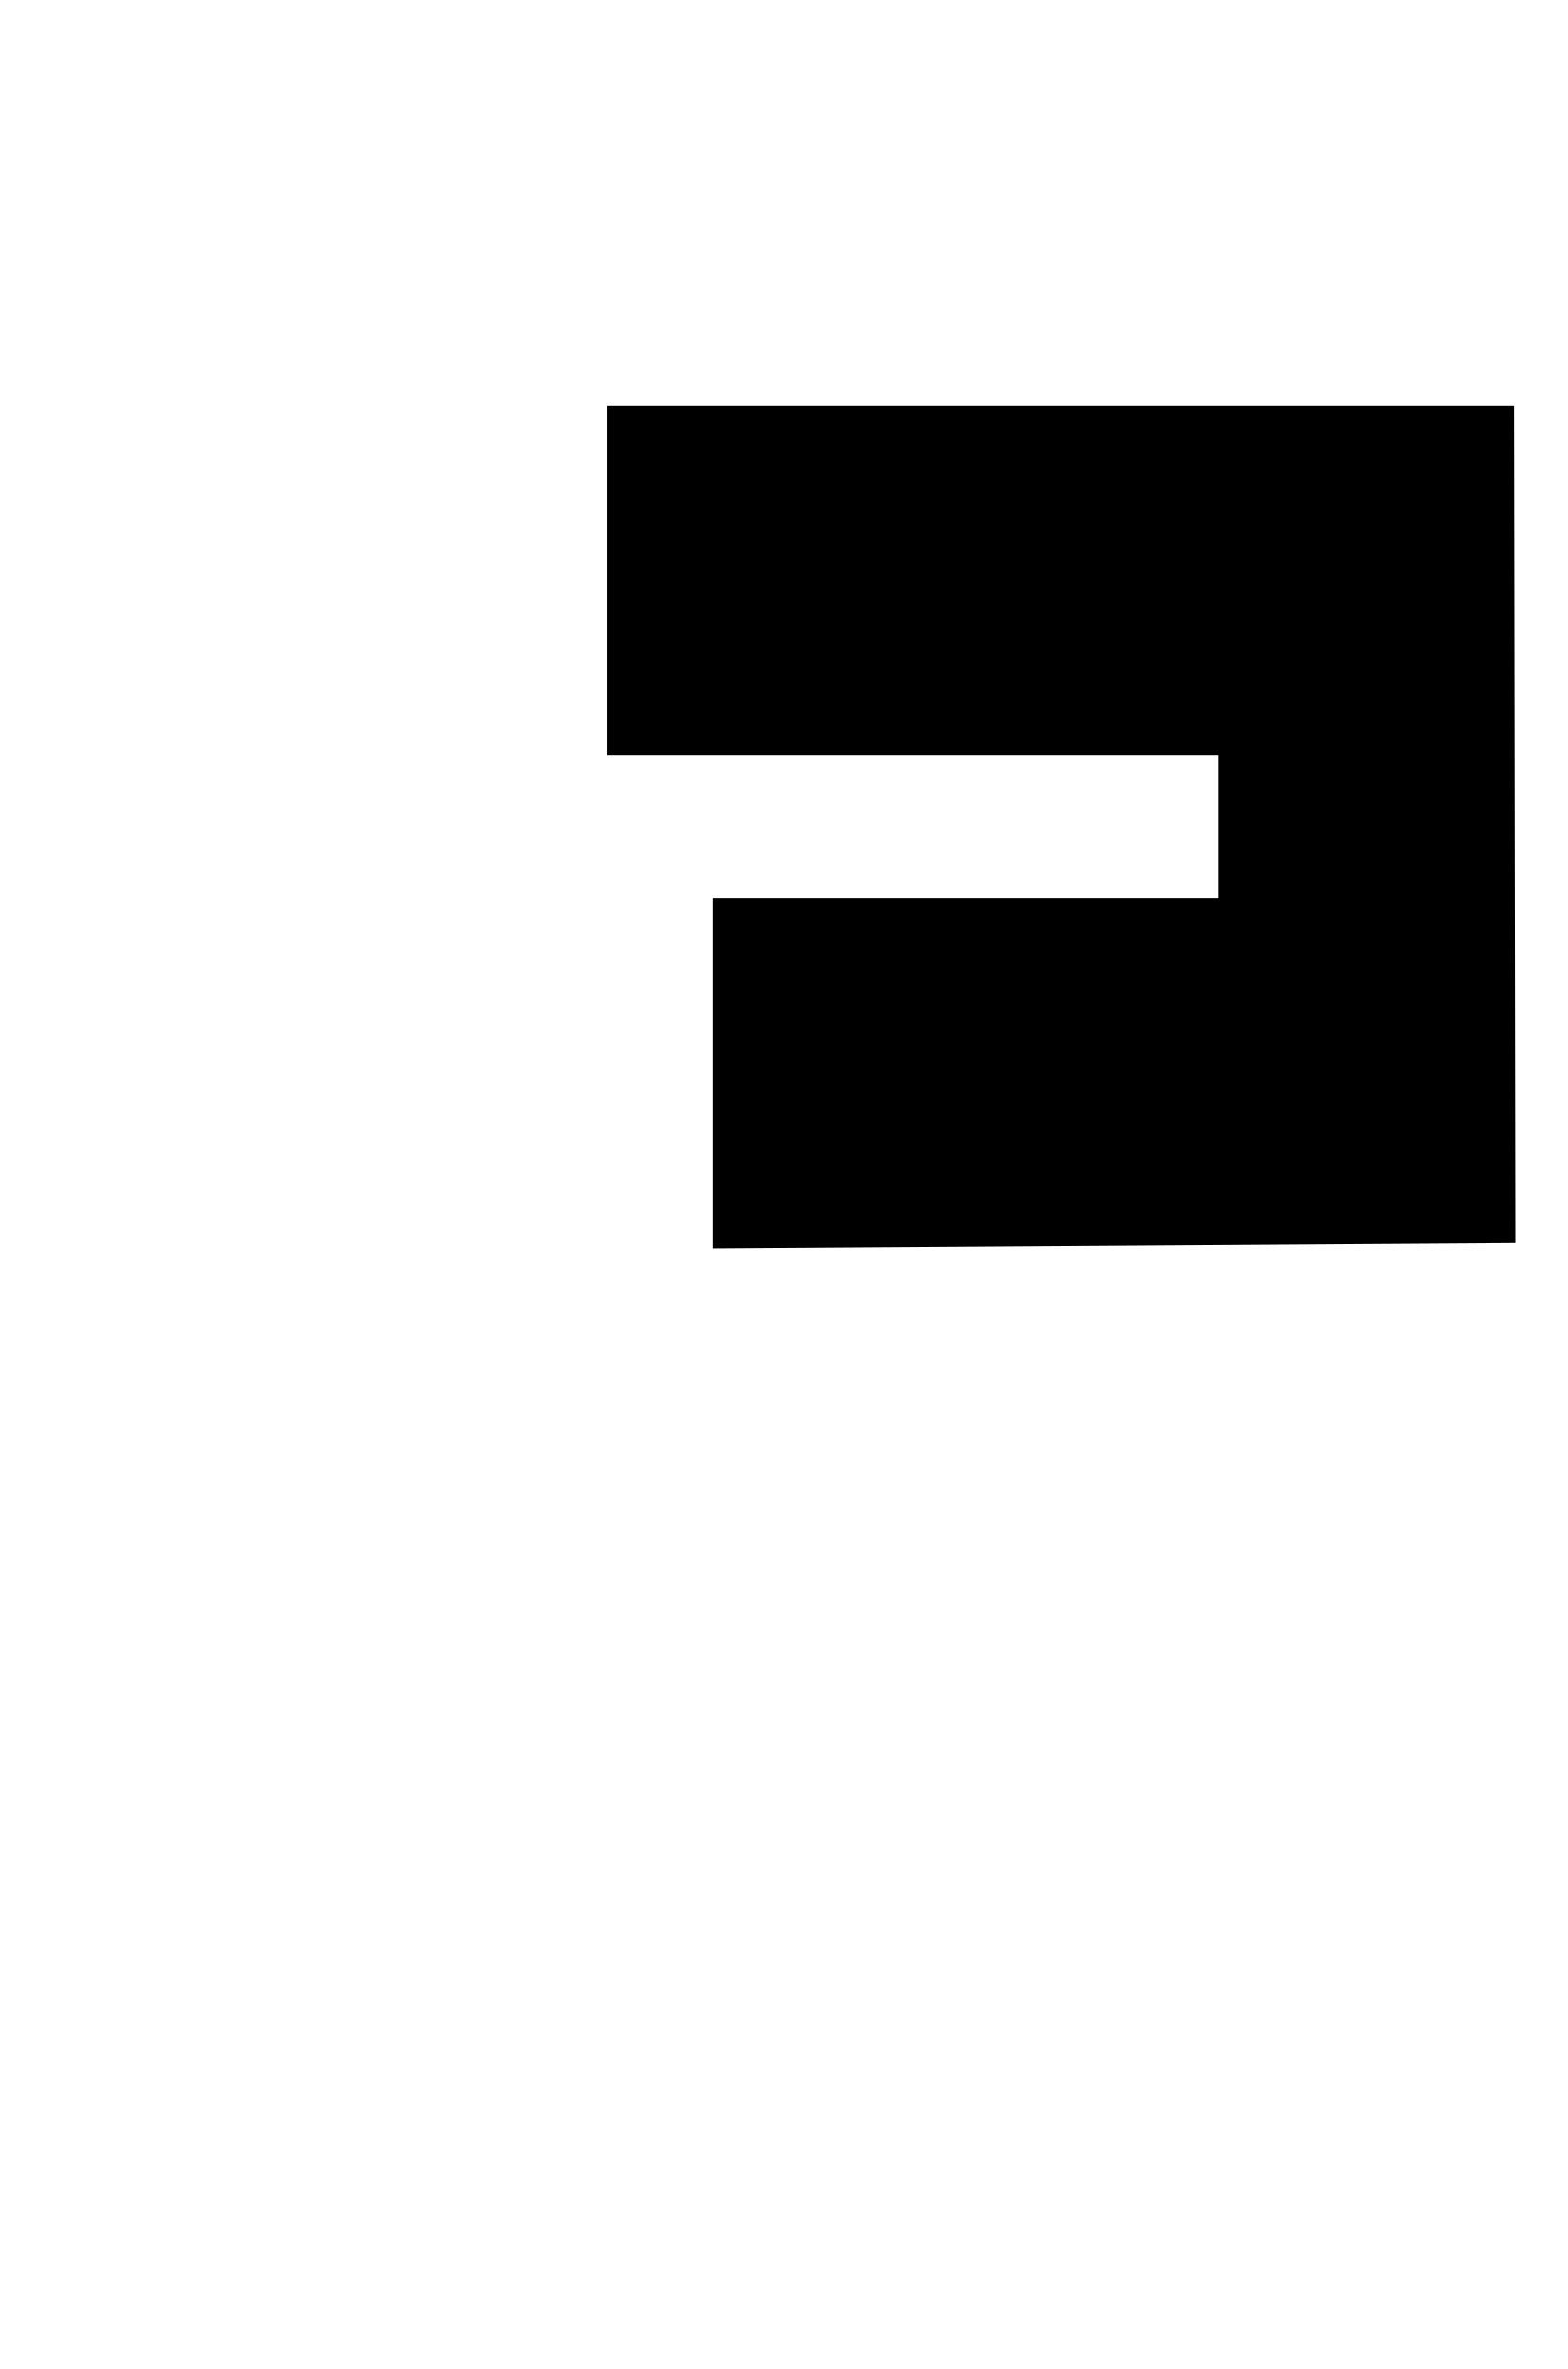
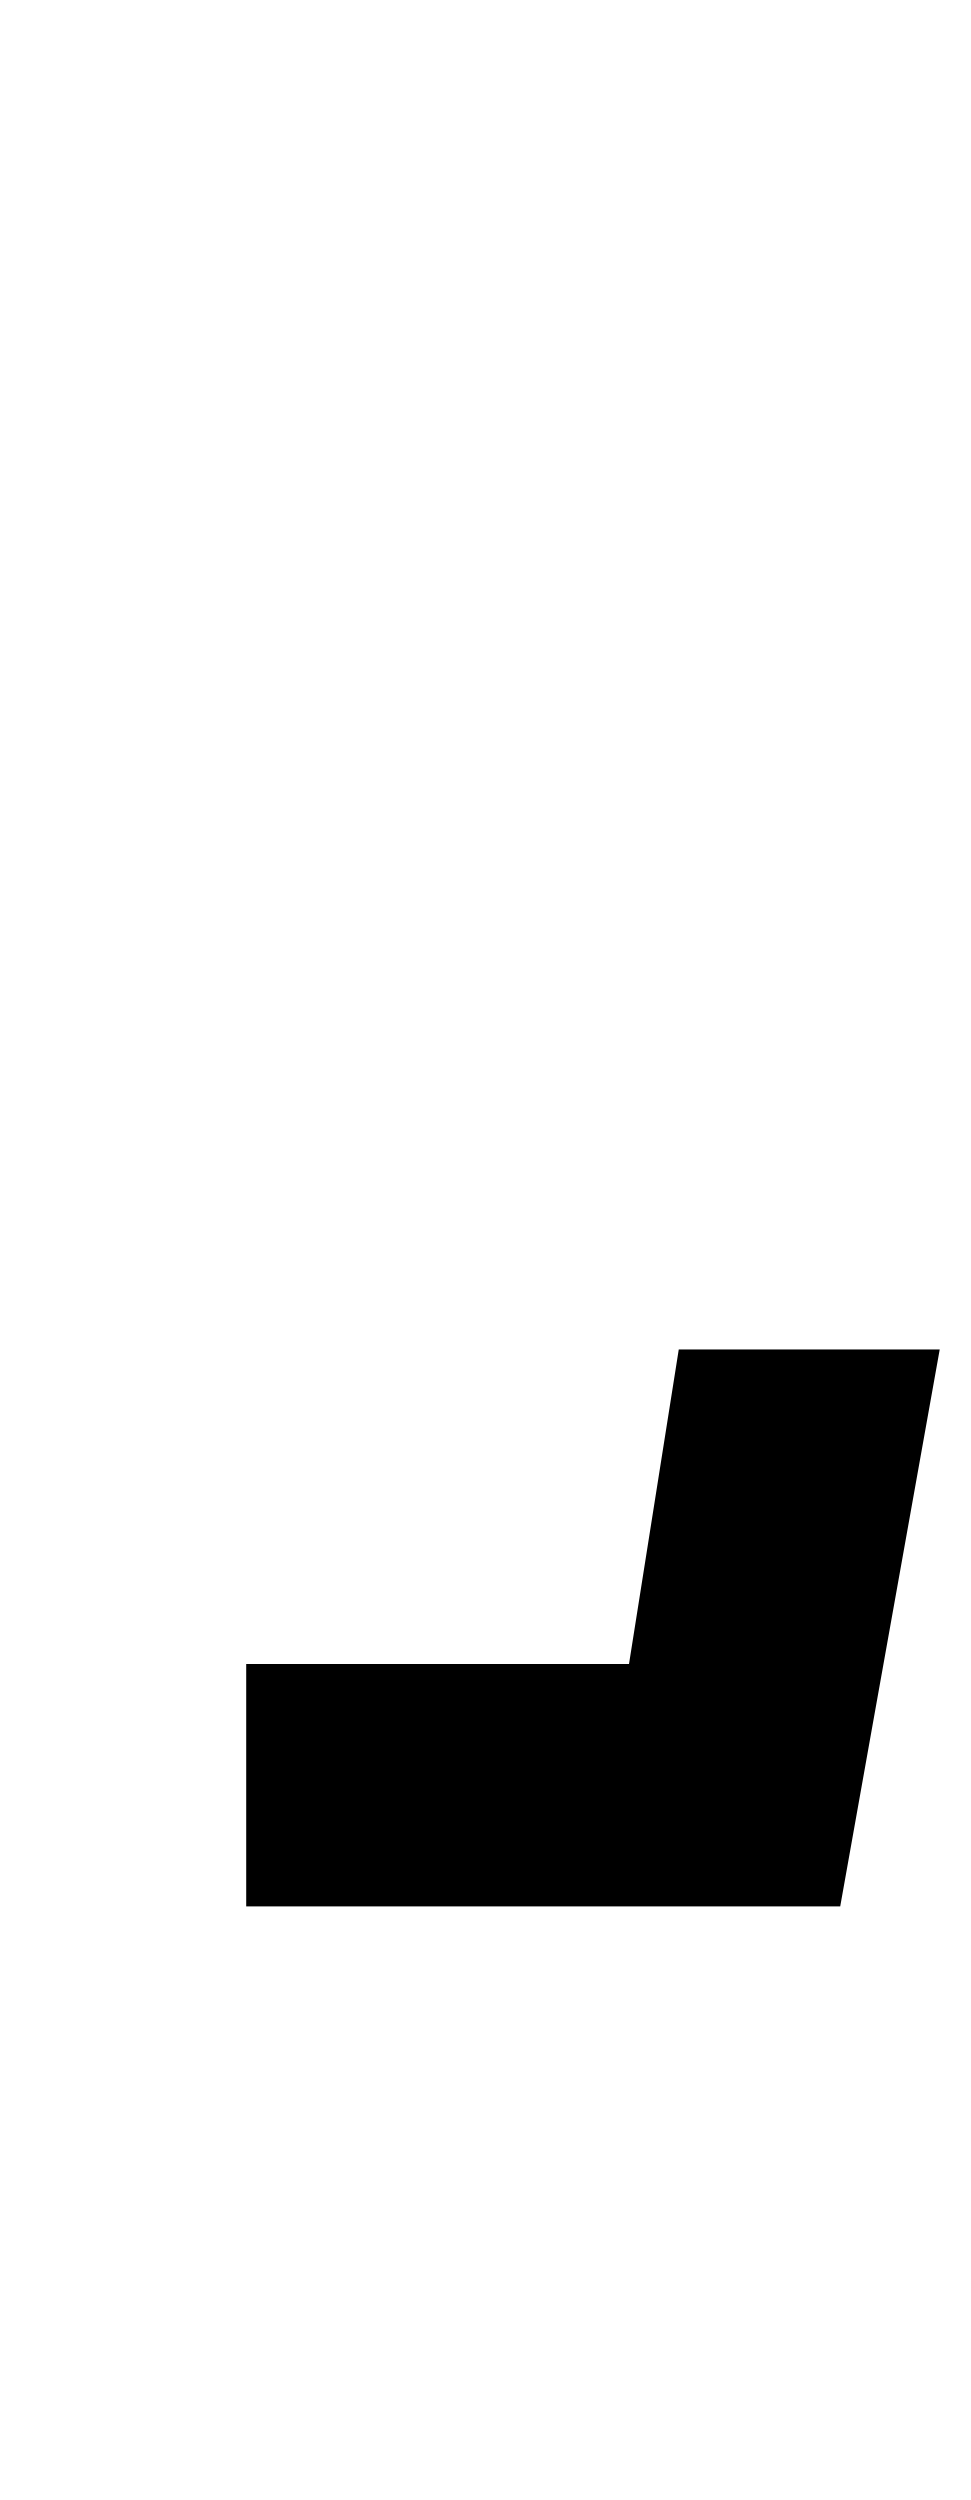
- <svg xmlns="http://www.w3.org/2000/svg" version="1.1" x="0px" y="0px" viewBox="0 0 350.8 530" style="enable-background:new 0 0 350.8 530;" xml:space="preserve">
+ <svg xmlns="http://www.w3.org/2000/svg" version="1.1" x="0px" y="0px" viewBox="0 0 230.1 593" style="enable-background:new 0 0 230.1 593;" xml:space="preserve">
  <style type="text/css">
	.st0{display:none;}
	.st1{display:inline;}
- 	.st2{display:none;fill:#010202;}
- 	.st3{fill:#010202;}
</style>
-   <g id="E_00000051360959627468142820000017544460044616440767_">
-     <g>
-       <path d="M-340,7488.1h-265.6v-349.8h261.6v64.7h-184.7v75h169.5v59.8h-169.5v85.7H-340V7488.1z" />
+   <g id="_x5F_V1">
+     <g id="E_00000051360959627468142820000017544460044616440767_">
+ 	</g>
+     <g id="C">
+ 	</g>
+     <g id="N_x5F_3">
+ 	</g>
+     <g id="A">
+ 	</g>
+     <g id="N_00000054254949360326627830000005329152182886584764_">
+ 	</g>
+     <g id="e">
+ 	</g>
+     <g id="T">
+ 	</g>
+     <g id="N_00000127748963548567887910000006918738376549339794_">
+ 	</g>
+     <g id="I">
+ 	</g>
+     <g id="A1">
+ 	</g>
+     <g id="M">
+ 	</g>
+     <g id="R">
+ 	</g>
+     <g id="O_00000083778567647030904660000008843847121500168630_">
+ 	</g>
+     <g id="F">
+ 	</g>
+     <g id="N">
+ 	</g>
+     <g id="E">
+ 	</g>
+     <g id="P">
+ 	</g>
+     <g id="O">
+ 	</g>
+   </g>
+   <g id="Ebene_20">
+     <text transform="matrix(1 0 0 1 -1761.644 1054.634)">
+       <tspan x="0" y="0" style="fill:#E30613; font-family:'SH-Maintenance-V2'; font-size:490px; letter-spacing:-19;">M</tspan>
+       <tspan x="604.7" y="0" style="fill:#E30613; font-family:'SH-Maintenance-V2'; font-size:490px;">A</tspan>
+       <tspan x="965.8" y="0" style="fill:#E30613; font-family:'SH-Maintenance-V2'; font-size:490px; letter-spacing:-19;">I</tspan>
+       <tspan x="1090.7" y="0" style="fill:#E30613; font-family:'SH-Maintenance-V2'; font-size:490px;">NTENANCE</tspan>
+     </text>
+     <rect x="-4800.1" y="709.6" style="fill:none;" width="1722.6" height="412.6" />
+     <text transform="matrix(1 0 0 1 -4800.056 1059.489)">
+       <tspan x="0" y="0" style="fill:#E30613; font-family:'SH-Maintenance-V2'; font-size:490px;">OPEN</tspan>
+       <tspan x="1660.1" y="0" style="fill:#E30613; font-family:'SH-Maintenance-V2'; font-size:485px; letter-spacing:-9;"> </tspan>
+     </text>
+     <text transform="matrix(1 0 0 1 -2964.06 1069.107)">
+       <tspan x="0" y="0" style="fill:#E30613; font-family:'SH-Maintenance-V2'; font-size:490px; letter-spacing:-19;">F</tspan>
+       <tspan x="252.8" y="0" style="fill:#E30613; font-family:'SH-Maintenance-V2'; font-size:490px;">O</tspan>
+       <tspan x="634.1" y="0" style="fill:#E30613; font-family:'SH-Maintenance-V2'; font-size:490px; letter-spacing:-167;"> </tspan>
+       <tspan x="602.7" y="0" style="fill:#E30613; font-family:'SH-Maintenance-V2'; font-size:490px;">R</tspan>
+     </text>
+   </g>
+   <g id="Hilfslinien">
+     <rect x="2490.5" y="682.7" style="fill:none;" width="7398.2" height="466.4" />
+     <text transform="matrix(1 0 0 1 2490.508 1031.88)">
+       <tspan x="0" y="0" style="fill:#E30613; font-family:'SH-Maintenance-V2'; font-size:489px; letter-spacing:-19;">WE</tspan>
+       <tspan x="739.4" y="0" style="fill:#E30613; font-family:'SH-Maintenance-V2'; font-size:489px; letter-spacing:-29;">G</tspan>
+       <tspan x="1081.2" y="0" style="fill:#E30613; font-family:'SH-Maintenance-V2'; font-size:489px; letter-spacing:-9;">E</tspan>
+       <tspan x="1468.4" y="0" style="fill:#E30613; font-family:'SH-Maintenance-V2'; font-size:489px;">N </tspan>
+       <tspan x="1939.8" y="0" style="fill:#E30613; font-family:'SH-Maintenance-V2'; font-size:489px; letter-spacing:9;">U</tspan>
+       <tspan x="2312" y="0" style="fill:#E30613; font-family:'SH-Maintenance-V2'; font-size:489px; letter-spacing:-9;">M</tspan>
+       <tspan x="2736.9" y="0" style="fill:#E30613; font-family:'SH-Maintenance-V2'; font-size:489px;">B</tspan>
+       <tspan x="3081.2" y="0" style="fill:#E30613; font-family:'SH-Maintenance-V2'; font-size:489px; letter-spacing:-19;">A</tspan>
+       <tspan x="3439.1" y="0" style="fill:#E30613; font-family:'SH-Maintenance-V2'; font-size:489px;">U </tspan>
+       <tspan x="3910" y="0" style="fill:#E30613; font-family:'SH-Maintenance-V2'; font-size:489px; letter-spacing:-29;">G</tspan>
+       <tspan x="4268.4" y="0" style="fill:#E30613; font-family:'SH-Maintenance-V2'; font-size:489px;">E</tspan>
+       <tspan x="4585.3" y="0" style="fill:#E30613; font-family:'SH-Maintenance-V2'; font-size:489px; letter-spacing:-39;">Ö</tspan>
+       <tspan x="4926.6" y="0" style="fill:#E30613; font-family:'SH-Maintenance-V2'; font-size:489px;">FFNET</tspan>
+     </text>
+   </g>
+   <g id="T_00000151528559115874515910000005984389023753216649_">
+     <path d="M8443.9,452.2V102.4h76.9v349.8H8443.9z" />
+     <path d="M8374.3,102.4h146.5c94.6,0,140.6,55.9,140.6,149.4h-64.7c0-54.9-23.5-72.5-75.9-72.5h-146.5V102.4z" />
+   </g>
+   <g id="E_00000150082740960534394650000001756674408269680310_">
+     <path d="M8255.1,452.1V156.4h-63.8v295.6H8255.1z" />
+     <path d="M8132.8,353.3h140.9c0,0,13.3-74.6,23.6-132.1h-61.9l-11.8,74.6h-90.8V353.3z" />
+     <path d="M8191.3,452.1h140.9c0,0,13.3-74.6,23.6-132.1h-61.9l-11.8,74.6h-90.8V452.1z" />
+     <path d="M8286.5,186.3h60.9c-7.9-43.7-15.2-84.5-15.2-84.5h-140.9v57.5h90.8L8286.5,186.3z" />
+   </g>
+   <g id="N_00000099632580371903072950000016892054108610634910_">
+     <path d="M8015.1,451.9l93.9-349.3h-69l-60.2,237.7h-1l-56.3-237.7h-77.3l-41.6,152.6h70.4l9.8-41.6h1l58.7,237.7L8015.1,451.9z" />
+     <rect x="7797.9" y="102.6" width="76.8" height="349.3" />
+   </g>
+   <g id="F_00000114769032895886322120000014247326199313495697_">
+     <path d="M7605.6,451.9h-76.8V102.7h245.5v64.5h-168.7V248h146.2v59.7h-146.2V451.9z" />
+   </g>
+   <g id="F_00000173141720675959051990000004486108456543280518_">
+     <path d="M7319.3,451.6h132.8V169.3h-54.9v217.1h-77.9V451.6z" />
+     <path d="M7351.3,451.7c0-18,2.9-33.6,10.7-46.8c6.8-12.2,16.6-23.4,28.3-31.2c11.7-7.8,25.4-13.7,40-17.6   c14.6-3.9,30.2-5.9,70.2-5.9v-81.4c-52.2,0-76.6,3.9-100,12.2c-23.4,8.8-44.4,20-61.9,36.1c-17.6,16.6-31.2,35.1-41.4,57.5   c-9.8,22.9-14.1,48.8-14.1,77H7351.3z" />
+     <polygon points="7500.6,100.7 7397.2,100.7 7397.2,383 7452.1,383 7452.1,165.8 7500.6,165.8  " />
+   </g>
+   <g id="Ö">
+     <path d="M6937.3,278.8c0-103.7,64.1-184.4,171.6-184.4c107.6,0,171.6,80.7,171.6,184.4c0,100.7-64.1,181.4-171.6,181.4   C7001.4,460.2,6937.3,379.5,6937.3,278.8z M7014.1,278.8c0,58.2,25.9,116.9,94.9,116.9c68.9,0,94.9-58.7,94.9-116.9   c0-61.1-25.9-119.8-94.9-119.8C7040,159,7014.1,217.6,7014.1,278.8z M7075.7,248.9v-57.2h66v57.2H7075.7z M7075.7,336v-57.2h66V336   H7075.7z" />
+   </g>
+   <g id="E_00000056408675155028286430000005814045595369560991_">
+     <path d="M6908.3,452.2h-265V103.1h261.1v64.5H6720v74.8h169.2v59.7H6720v85.6h188.3V452.2z" />
+   </g>
+   <g id="G_00000142136150640176763200000005464168929300255362_">
+     <path d="M6265.9,368h76.4V178.8l98-1.5l-1.5-75h-174L6265.9,368z M6265.9,452.2l267.6-0.5v-63.2l-190.1,1l-1-98l-75,1.5   L6265.9,452.2z M6433.5,451.8h101c10.8-7.4,23-15.2,33.8-22.5c11.8-8.3,21.1-17.2,30.9-26.5c8.3-8.3,15.2-18.6,21.6-32.3   c4.4-11.8,8.3-26,8.3-42.6c0-16.7-3.9-30.9-9.3-44.6c-6.4-12.7-14.7-23.5-25.5-32.3c-10.8-8.8-23-16.2-36.8-21.1   c-13.2-4.9-28.9-6.9-43.1-6.9c-20.6,0-37.7,3.4-53.9,10.8c-15.2,6.4-28.9,16.2-37.7,27.9c-10.8,12.7-18.1,27-23,43.1   c-5.9,17.2-8.3,35.3-6.9,53.9h64.2c0-9.8,1.5-17.6,3.4-27.4c1.5-9.3,3.4-16.7,8.8-25c2.9-7.4,9.3-13.2,16.2-17.6   c6.4-5.4,14.7-7.4,25.5-7.4c14.2,0,26,4.9,35.8,14.7c9.3,7.8,14.2,21.1,14.2,36.8c0,10.3-2.5,20.1-6.9,27   c-5.4,8.3-10.8,15.7-17.2,21.6c-6.9,7.4-15.2,12.3-22.5,18.1c-8.3,4.9-16.7,10.8-24,15.7C6476.6,423.8,6446.3,443.4,6433.5,451.8z" />
+   </g>
+   <g id="U_00000122691519521168774280000013841469757125651126_">
+     <path d="M6111.2,463.6c-102.4-1.5-114.8-74.7-114.8-119.8v-242h77.7v238.5c0,24.3,0,55.9,37.1,57.9V463.6z" />
+     <path d="M5833,101.9h77.7v238.5c0,25.2,0,57.9,41.1,57.9c36.6,0,45-24.7,45-58.9v-15.8h70.3v30.7c0,77.2-57.4,109.4-116.3,109.4   c-105.4,0-117.8-74.2-117.8-119.8V101.9z" />
+   </g>
+   <g id="A_00000004505667569094896160000014532079075801900974_">
+     <path d="M5677.6,203.9l-3,70.3l30,6.9v1l-247.3,61v75.2l121.9,33.4l15.2-61l-22.1-9.3v-1l244.4-61v-78.2L5677.6,203.9z" />
+     <polygon points="5502,430.6 5579.7,451.7 5585.6,451.7 5644.2,212.8 5645.1,212.8 5704.6,451.7 5781.4,451.7 5816.8,319.5    5748.4,317.5 5742.5,342.6 5741.5,342.6 5681.5,101.1 5609.2,101.1 5548.3,339.6 5547.3,339.6  " />
+   </g>
+   <g id="B">
+     <path d="M5138.7,452.2V103.1H5303c66.5,0,111.5,21.5,111.5,86.6c0,34.7-16.6,57.7-47.4,72.9c43,12.2,64.1,45,64.1,88.5   c0,70.9-60.1,101.2-123.2,101.2H5138.7z M5287.3,162.8h-71.9v81.7h77.8c27.4,0,46.9-12.2,46.9-41.6   C5340.2,170.1,5314.7,162.8,5287.3,162.8z M5215.5,392.6h82.2c29.8,0,56.7-9.8,56.7-46c0-35.7-22-49.9-55.3-49.9h-83.6V392.6z" />
+   </g>
+   <g id="M_00000134250281029563310950000003257287664879667615_">
+     <path d="M4881.4,335.1h75.5c-12.8-20.6-144.7-232.9-144.7-232.9h-77v350.1h72.1V217.4h1C4808.4,217.4,4845.2,276.2,4881.4,335.1z" />
+     <path d="M4957.5,335.1c36.3-58.8,73.1-117.7,73.1-117.7h1v234.9h72.1V102.1h-77c0,0-131.9,212.3-144.7,232.9H4957.5z" />
+   </g>
+   <g id="U">
+     <path d="M4685.5,452.2h-247.3v-64.6h170.4v-285h76.9V452.2z M4391.2,452.2V102.6h76.9v285h170.4v64.6H4391.2z" />
+   </g>
+   <g id="N_00000154425763484525918430000008508601231558086807_">
+     <path d="M4140.7,452.2l93.9-349.3h-69l-60.2,237.7h-1L4048.2,103h-77.3l-41.6,152.6h70.4l9.8-41.6h1l58.7,237.7L4140.7,452.2z" />
+     <rect x="3923.5" y="103" width="76.8" height="349.3" />
+   </g>
+   <g id="E_00000165205204584183719570000002201050886193303485_">
+     <path d="M3609.6,281.2h-64.3c0-107.2,80.4-171.1,180.8-171.1v76.5C3668.1,186.6,3609.6,212.5,3609.6,281.2z" />
+     <path d="M3717.6,381.1c0-68.7-58.5-94.5-116.5-94.5V210c100.4,0,180.8,63.8,180.8,171.1H3717.6z" />
+     <polygon points="3894.5,373.8 3894.5,452.2 3723.4,452.2 3718.6,373.8  " />
+     <path d="M3609.6,281.2c0,68.7,58.5,94.5,116.5,94.5v76.5c-100.4,0-180.8-63.8-180.8-171.1H3609.6z" />
+     <path d="M3575.3,86.7V4.4c26.8,0,53.1,4.9,76.5,12.7c23.4,8.8,43.4,20,60.9,36.1s31.2,34.6,40.9,57.5   c10.2,22.9,15.1,49.2,15.1,76.5h-69.2c0-18-3.4-32.7-10.2-45.8c-7.3-13.2-16.6-23.4-28.3-32.2c-11.7-7.8-25.8-13.6-40-18   C3605.5,87.7,3590.9,86.7,3575.3,86.7z" />
+   </g>
+   <g id="G">
+     <path d="M3529.6,452.8h-48.9l-7.8-39.6c-27.4,35.2-62.1,47.9-95.8,47.9c-107.6,0-171.6-80.7-171.6-181.4   c0-103.7,64.1-184.4,171.6-184.4c71.4,0,139.4,43.5,147.2,123.2h-73.4c-9.3-39.1-37.2-58.7-73.8-58.7c-68.9,0-94.9,58.7-94.9,119.8   c0,58.2,25.9,116.9,94.9,116.9c50.4,0,78.7-26.4,83.1-75.3h-77.3v-57.2h146.7V452.8z" />
+   </g>
+   <g id="E_00000005963599347184841430000018193220976272044449_">
+     <path d="M3189.9,452.2h-265V103.1H3186v64.5h-184.4v74.8h169.2v59.7h-169.2v85.6h188.3V452.2z" />
+   </g>
+   <g id="W">
+     <path d="M2658.5,219.2c-36.3,58.9-73.1,117.7-73.1,117.7h-1V102h-72.1v350.3h77c0,0,132-212.4,144.7-233H2658.5z M2734.5,219.2   H2659c12.8,20.6,144.7,233,144.7,233h77V102h-72.1v235h-1C2807.6,337,2770.8,278.1,2734.5,219.2z" />
+   </g>
+   <g id="E_00000113322483045279252990000013609696148037364875_">
+     <path d="M1729.5,279.7h-64.9c0-108.1,81.1-172.5,182.4-172.5v77.2C1788.4,184.4,1729.5,210.4,1729.5,279.7z" />
+     <path d="M1841,380.5c0-69.3-59-95.4-117.5-95.4V208c101.3,0,182.4,64.4,182.4,172.5H1841z" />
+     <polygon points="2019.5,373.1 2019.5,452.2 1846.9,452.2 1842,373.1  " />
+     <path d="M1729.5,279.7c0,69.3,59,95.4,117.5,95.4v77.2c-101.3,0-182.4-64.4-182.4-172.5H1729.5z" />
+     <path d="M1697.5,83.6V0.5c27,0,53.6,4.9,77.2,12.8c23.6,8.8,43.7,20.2,61.4,36.4s31.5,34.9,41.3,58c10.3,23.1,15.2,49.6,15.2,77.2   h-69.8c0-18.2-3.4-32.9-10.3-46.2c-7.4-13.3-16.7-23.6-28.5-32.4c-11.8-7.9-26.1-13.8-40.3-18.2C1728,84.6,1713.2,83.6,1697.5,83.6   z" />
+   </g>
+   <g id="C_00000112622374827432275670000003417328206733987971_">
+     <path d="M1635.3,219.4h-74.5c-5.4-34.8-38.7-61.3-76.4-61.3c-69.1,0-95.1,58.8-95.1,120.1c0,58.3,26,117.1,95.1,117.1   c47,0,73.5-31.9,79.4-78.4h74.5c-7.8,87.7-67.6,143.1-153.9,143.1c-107.8,0-172-80.9-172-181.8c0-103.9,64.2-184.7,172-184.7   C1560.8,93.4,1626,138.5,1635.3,219.4z" />
+   </g>
+   <g id="N_00000117657359395406629260000008490405748572120458_">
+     <path d="M1000.1,452.2h76.9V102.6h-76.9V452.2z" />
+     <polygon points="1218,452.2 1311.5,102.6 1242.9,102.6 1182.7,340.6 1181.7,340.6 1125.4,102.6 1048.1,102.6 1006.4,255.4    1076.9,255.4 1086.7,213.8 1087.7,213.8 1147,452.2  " />
+   </g>
+   <g id="A_00000070819818803741320060000005539798163125646774_">
+     <path d="M817.8,203.9l-3,70.3l30,6.9v1l-247.3,61v75.2l121.9,33.4l15.2-61l-22.1-9.3v-1l244.4-61v-78.2L817.8,203.9z" />
+     <polygon points="642.3,430.6 720,451.7 725.9,451.7 784.4,212.8 785.4,212.8 844.9,451.7 921.6,451.7 957,319.5 888.6,317.5    882.7,342.6 881.8,342.6 821.8,101.1 749.5,101.1 688.5,339.6 687.5,339.6  " />
+   </g>
+   <g id="N_00000129165096651451788460000006894638935768142516_">
+     <path d="M341.6,452.2h-72V102.4H346l146,234.7h1V102.4h72v349.9h-76.9L342.6,218h-1V452.2z" />
+   </g>
+   <g id="E_00000096737436898591806260000014476501128100374183_">
+     <path class="st0" d="M122.3,452.2V156.6H58.4v295.6H122.3z" />
+     <path class="st0" d="M0,353.5h140.9c0,0,13.3-74.6,23.6-132.1h-61.9l-11.8,74.6H0V353.5z" />
+     <path d="M58.4,452.2h140.9c0,0,13.3-74.6,23.6-132.1h-61.9l-11.8,74.6H58.4V452.2z" />
+     <path class="st0" d="M153.7,186.5h60.9c-7.9-43.7-15.2-84.5-15.2-84.5H58.4v57.5h90.8L153.7,186.5z" />
+   </g>
+   <g id="T_00000040572434587172107020000003403572265167091088_" class="st0">
+     <path class="st1" d="M-274.9,452.1h65.4V179.8H-0.6V102h-274.3V452.1z" />
+     <polygon class="st1" points="-180.2,452.2 -88.7,102 -154.5,102 -215.4,340.7 -215.9,340.7 -247.1,452.1  " />
+   </g>
+   <g id="N_00000162323512888102647520000008162614129556769983_" class="st0">
+     <rect x="-402" y="102.4" class="st1" width="76.8" height="349.2" />
+     <path class="st1" d="M-667.1,451.6h77.8l92.9-263.1h1l90.5,263.1h79.7l-130.6-349.2h-78.7L-667.1,451.6z" />
+   </g>
+   <g id="I_00000075868811598525912980000008971315367424001668_" class="st0">
+     <text transform="matrix(1 0 0 1 -810.4118 451.5694)" class="st1" style="font-family:'SH-Maintenance-V2'; font-size:490px; letter-spacing:-19;">I</text>
+   </g>
+   <g id="A_00000047767008426511249760000015642639169606536113_" class="st0">
+     <polygon class="st1" points="-904.7,451.6 -810.9,451.6 -810.9,398.1 -840.9,398.1 -840.9,161.6 -904.7,161.6  " />
+     <polygon class="st1" points="-1019,348.1 -854.1,348.1 -854.1,167 -840.9,167 -840.9,103.2 -1019,103.2 -1019,167 -907.6,167    -907.6,284.3 -1019,284.3  " />
+     <path class="st1" d="M-1109.8,451.6h75.6c0.5-23.1,3.4-48.1,8.3-75.1c5.4-27,12.8-53.5,22.1-80c9.3-26,21.1-50.5,35.3-74.1   c14.2-23.1,30.4-42.7,48.6-58.4v-60.8h-238V169h165.4c-33.4,40.2-60.4,84.4-80.5,132.5C-1093.6,349.6-1105.8,399.6-1109.8,451.6z" />
+   </g>
+   <g id="M_00000030454837118209363920000004010763359709145015_" class="st0">
+     <path class="st1" d="M-1468.8,158.9h-153.8l0.5,216.7h-133.3v76.6h197.7l-0.5-217.2h89.3V158.9z" />
+     <polygon class="st1" points="-1217.9,103.7 -1294,103.7 -1294,452.2 -1157.8,452.2 -1157.8,388.3 -1217.9,388.3  " />
+     <polygon class="st1" points="-1446.8,103.7 -1523.9,103.7 -1565.4,256.5 -1495.1,256 -1484.9,215 -1483.9,215 -1425.3,452.2    -1354.1,452.2 -1293,213.1 -1292.1,213.1 -1252.5,103.7 -1328.2,103.7 -1389.2,341 -1390.2,341  " />
+   </g>
+   <g id="R_00000005247159732225481780000017538744411482086332_" class="st0">
+     <path class="st1" d="M-2253.4,179.2v-77c45.1,0,119.2,12.3,119.2,116.7c0,58.4-31.9,115.2-108.4,115.2h-30.4v-69.6h15.7   c33.8,0,58.4-8.3,58.4-44.6C-2199,179.2-2231.4,179.2-2253.4,179.2z" />
+     <polygon class="st1" points="-2327,452.3 -2327,102.2 -2250,102.2 -2250,452.2  " />
+     <path class="st1" d="M-2138.7,592.6h-70.6c18.1-74,53.9-143.7,103-203h-162.8v-64.7h234.4v59.8   C-2088.7,431.7-2123.5,515.1-2138.7,592.6z" />
+   </g>
+   <g id="O_00000139989076900347810750000014339682335261473418_" class="st0">
+     <g class="st1">
+       <path d="M-2692.3,278.6c0-103.9,64.2-184.7,172-184.7c107.8,0,172,80.9,172,184.7c0,100.9-64.2,181.8-172,181.8    C-2628.1,460.4-2692.3,379.5-2692.3,278.6z M-2615.3,278.6c0,58.3,26,117.1,95.1,117.1c69.1,0,95.1-58.8,95.1-117.1    c0-61.3-26-120.1-95.1-120.1C-2589.4,158.6-2615.3,217.4-2615.3,278.6z" />
    </g>
  </g>
-   <g id="C">
-     <g>
-       <path d="M1693.4,738.1h-72.7c-5.3-33.9-37.8-59.8-74.6-59.8c-67.4,0-92.8,57.4-92.8,117.1c0,56.9,25.3,114.3,92.8,114.3    c45.9,0,71.7-31.1,77.5-76.5h72.7c-7.6,85.6-66,139.6-150.1,139.6c-105.2,0-167.8-78.9-167.8-177.4    c0-101.4,62.6-180.3,167.8-180.3C1620.7,615.2,1684.3,659.2,1693.4,738.1z" />
-     </g>
-   </g>
-   <g id="N_x5F_3">
-     <polygon points="1083.6,1379.8 1041.8,1533.6 1112.5,1533.6 1122.4,1491.8 1123.4,1491.8 1182.3,1730.6 1254.1,1731.1    1347.9,1381.8 1279.1,1380.8 1218.7,1619.1 1217.7,1619.1 1161.2,1380.3  " />
-     <polygon points="1116.2,1380 1039.5,1379.5 1038.5,1530.9 1038,1595.8 1037,1729.9 1113.7,1730.4  " />
-   </g>
-   <g id="A">
-     <path d="M938.5,1375.1c0-9.8-1-20.6-2.9-32.4c-2-12.3-6.4-23.1-13.7-33.4c-6.9-10.3-17.2-19.1-30.4-26c-13.3-6.9-31.4-10.3-54-10.3   c-12.8,0-25,1.5-36.8,5.4c-11.8,3.4-22.6,8.8-31.9,16.2c-9.3,7.9-16.7,17.2-22.6,29c-5.4,11.8-8.3,26-8.3,42.7v126.2h60.4V1379   c0-7.4,0.5-14.2,1.5-20.6c1.5-5.9,3.4-11.3,5.9-15.7c2.9-4.4,6.9-7.9,11.8-10.3c4.9-2.5,11.3-3.9,19.1-3.9c8.8,0,15.7,1.5,20.6,4.9   c4.9,2.9,8.3,6.9,10.3,11.8c2,4.9,3.4,10.3,3.9,16.2c0.5,5.9,0.5,11.3,0.5,16.7v114.4h66.8V1375.1z" />
-     <polygon points="938.5,1492.4 994.4,1492.4 994.9,1209.2 994.9,1142.4 743.6,1142.4 743.6,1209.2 938.5,1209.2  " />
-     <polygon points="754,1492.4 809.9,1492.4 810.4,1209.2 810.4,1142.5 706.5,1142.5 706.5,1209.2 754,1209.2  " />
-   </g>
-   <g id="N_00000054254949360326627830000005329152182886584764_">
-     <g>
-       <path d="M589.7,441.3V156.1H419.2V91.4h247.5v349.9H589.7z" />
-     </g>
-     <path d="M363.1,385c10.1,0,18-1.8,23.5-5.4c5.6-3.6,9.6-8.2,12-14c2.5-5.7,3.9-11.9,4.4-18.6c0.5-6.7,0.7-13.1,0.7-19.4V91.4h76.9   v239.7c0,11.4-1.1,24-3.4,37.7c-2.3,13.7-7.5,26.5-15.7,38.5c-8.2,11.9-19.9,21.9-35.3,29.9c-15.4,8-36.1,12-62.2,12L363.1,385z" />
-   </g>
-   <g id="e">
-     <g class="st0">
-       <path class="st1" d="M134.1,436.9c-14-2.3-27-7.7-39.2-16c-12.2-8.3-22.3-20.3-30.4-35.9c-8.2-15.6-12.2-36.8-12.2-63.4    c0-15,2.1-29.4,6.2-43.4c4.2-14,10.6-26.5,19.5-37.4c8.8-11,20.1-19.8,33.9-26.5c13.8-6.7,30.5-12.3,50.2-12.3H193v76.8h-16    c-8.7,0-16.6,0.7-24,2c-7.3,1.3-13.6,3.7-18.7,7c-5.2,3.3-9.2,7.9-12.2,13.7c-3,5.8-4.5,13.4-4.5,22.7c0,10.3,1.8,14.7,5.5,20.4    c3.7,5.7,8.4,9.7,14.2,12.2c5.8,2.5,12.1,4,19,4.5c6.8,0.5,13.4,0.7,19.7,0.7h163.8v78.4H172.5    C160.9,440.4,148.1,439.2,134.1,436.9" />
-     </g>
-     <polygon points="159.6,201 272.7,201 272.7,169 135.9,169 135.9,90.7 338.8,90.7 339.1,278.1 159.6,279.3  " />
-     <g class="st0">
-       <path class="st1" d="M100.2,49.7l-0.4,78.9L12,128l-0.4,53.4c12.3-0.3,24.2,0.7,35.7,3c11.5,2.2,21.7,6.1,30.9,11.7    c9.1,5.6,16.8,12.8,23.1,21.9c6.3,9,10.3,20.2,12.2,33.5l56.4,0.4l0-201.7L100.2,49.7z" />
-     </g>
-   </g>
-   <g id="T">
-     <text transform="matrix(1 0 0 1 -302.4557 440.035)" style="font-family:'SHBDA23V1'; font-size:489px;">T</text>
-   </g>
-   <g id="N_00000127748963548567887910000006918738376549339794_">
-     <g>
-       <path d="M-559.2,440.6h-72V90.8h76.4l146,234.7h1V90.8h72v349.9h-76.9l-145.5-234.2h-1V440.6z" />
-     </g>
-   </g>
-   <g id="I">
-     <g>
-       <path d="M-527.4,7488h-76.9v-349.6h76.9V7488z" />
-     </g>
-   </g>
-   <g id="A1">
-     <path class="st0" d="M-624.3,7138.6h178.9v64h-13.4v117.8h0.2v64h-165.7v-64h111.7v-117.8h-111.7V7138.6z" />
-     <path class="st0" d="M-509.2,7197.3h64v237.2h29.7v53.8h-93.7V7197.3z" />
-     <path class="st0" d="M-573.7,7258.5c-14.2,23.3-26,48.1-35.5,74.5c-9.5,26.3-16.8,53-22,79.9c-5.2,27-7.9,52.1-8.2,75.5h-76   c4-52.3,16.2-102.6,36.7-150.9c20.5-48.3,47.4-92.6,80.7-132.9h-165.9v-66H-525v61C-543.3,7215.5-559.5,7235.2-573.7,7258.5z" />
-     <rect x="-446.6" y="7138.5" class="st2" width="112.1" height="64" />
-     <polygon class="st2" points="-445.2,7201.3 -459.4,7201.3 -459.4,7384.3 -333.6,7384.3 -333.6,7320.3 -445.2,7320.3  " />
-     <rect x="-415.5" y="7434.5" class="st3" width="111.9" height="53.8" />
-   </g>
-   <g id="M">
-     <path d="M-449.4,7291.4l41.8-154.1l78,0.5l56.9,238.8l1,0l60.8-238l76.5,0.5l-39.4,108.7l-1,0l-61.3,241l-72.1-0.4l-59.4-238.8   l-1,0l-10,41.6L-449.4,7291.4z" />
-     <path d="M-506.4,7192.1l154-0.1l0.1,77l-89.8,0.1l0.4,218.8l-199.4,0.1l-0.1-77l134.4-0.1L-506.4,7192.1z" />
-     <path d="M-99.2,7138.7l0.2,284.7l60.3,0l0,64.8l-137.4,0.1l-0.2-349.5L-99.2,7138.7z" />
-     <rect x="-537.6" y="7407.8" class="st2" width="151" height="77" />
-     <rect x="-448.1" y="7188.7" class="st2" width="61.4" height="77" />
-     <rect x="-737.4" y="7189.1" class="st2" width="135.3" height="77" />
-     <polygon class="st2" points="-545.3,7290.7 -560.1,7342.3 -561.1,7342.3 -618.7,7136.9 -694.6,7136.9 -600,7488.8 -523.1,7488.8    -474.4,7290.7  " />
-     <rect x="-134.6" y="7423.1" class="st2" width="110.7" height="64.8" />
-   </g>
-   <g id="R">
-     <g>
-       <path d="M-561.3,7487.8h-96.5v-56.1h30.6v-247.5h65.9V7487.8z" />
-     </g>
-     <g>
-       <path d="M-358.2,7366.5v211.8h-55.4v-146h-244.1v-65.9H-358.2z" />
-     </g>
-     <g>
-       <path d="M-627.1,7138.5c21.8,0,42.2,3.4,61,10.1c18.9,6.7,35.3,16.4,49.3,28.9c14,12.6,25,28,32.9,46.4c8,18.3,12,38.9,12,61.9    c0,18.5-2.8,35.4-8.4,50.8c-5.6,15.4-13.7,28.8-24.3,40.3c-10.6,11.5-23.5,20.7-38.6,27.7c-15.1,7-32,11.3-50.8,13v-63.8    c20.1-2.5,36.4-9.4,48.7-20.8c12.3-11.3,18.5-27.1,18.5-47.2c0-14.8-2.9-27.4-8.6-37.8c-5.7-10.3-13.4-18.7-22.9-25.2    c-9.5-6.4-20.2-11.1-32.1-14.1c-11.9-2.9-24.1-4.4-36.7-4.4" />
-     </g>
-   </g>
-   <g id="O_00000083778567647030904660000008843847121500168630_">
-     <g>
-       <path d="M-643.1,7314.2c0-100.4,62.1-178.6,166.3-178.6c104.2,0,166.3,78.2,166.3,178.6c0,97.6-62.1,175.8-166.3,175.8    C-581.1,7490-643.1,7411.8-643.1,7314.2z M-568.8,7314.2c0,56.4,25.1,113.2,91.9,113.2s91.9-56.8,91.9-113.2    c0-59.2-25.1-116.1-91.9-116.1S-568.8,7255-568.8,7314.2z" />
-     </g>
-   </g>
-   <g id="F">
-     <path d="M-575.8,7488c0-18,2.9-33.5,10.7-46.7c6.8-12.2,16.5-23.3,28.2-31.1c11.7-7.8,25.3-13.6,39.9-17.5   c14.6-3.9,30.1-5.8,70-5.8v-81.2c-52,0-76.3,3.9-99.7,12.2c-23.3,8.8-44.2,19.9-61.7,36c-17.5,16.5-31.1,35-41.3,57.4   c-9.7,22.8-14.1,48.6-14.1,76.8H-575.8z" />
-     <polygon points="-426,7138.4 -528.6,7138.4 -528.6,7418.4 -474.2,7418.4 -474.2,7203.1 -426,7203.1  " />
-     <polygon points="-606,7487.8 -474.2,7487.8 -474.2,7207.8 -528.7,7207.8 -528.7,7423.1 -606,7423.1  " />
-   </g>
-   <g id="N">
-     <g class="st0">
-       <path class="st1" d="M-569.5,7334l9.6,41.4h1l60.4-236.9h71.7l59.5,239.9h1l57-239.9h75.1l-93.6,348.1h-76l-59-236.9h-1l-58,236.9    h-77.5l-40.6-153.4L-569.5,7334z" />
-     </g>
-     <polygon class="st2" points="-562.7,7137.8 -638.2,7137.8 -585.1,7335.1 -515.8,7335.1  " />
-     <path d="M-515.2,7334.7l9.7,41.7h1l60.8-238.2h72l59.8,241.1h1l57.3-241.1h75.5l-94.1,349.9h-76.4l-59.3-238.2h-1l-58.3,238.2   h-77.9l-40.8-154.2L-515.2,7334.7z" />
-   </g>
-   <g id="E">
-     <g>
-       <path d="M2016.1,1541.1h-265V1192h261.1v64.5h-184.4v74.8h169.2v59.7h-169.2v85.6h188.3V1541.1z" />
-     </g>
-   </g>
-   <g id="P">
-     <polygon class="st0" points="-285.6,7137.6 -361.4,7137.6 -361.4,7312.5 -486.1,7312.5 -486.1,7376.2 -285.6,7376.2  " />
-     <polygon class="st0" points="-486.1,7376 -410.2,7376 -410.2,7201.1 -285.6,7201.1 -285.6,7137.3 -486.1,7137.3  " />
-     <path d="M-525.5,7491.4c102.9,0,115-72.5,115-116.9v-120.3h-75.9c0,96.6,0,116.9,0,116.9c0,24.6,0,56.5-40.1,56.5   c-35.8,0-44-24.2-44-57.5v-15.5H-639v30C-639,7460-583,7491.4-525.5,7491.4z" />
-   </g>
-   <g id="O">
-     <g class="st0">
-       <path class="st1" d="M-408.8,7235.1c-4.4-7-9.8-13.1-16.3-18.4c-6.5-5.3-13.9-9.4-22.1-12.4c-8.2-3-16.9-4.4-25.9-4.4    c-16.5,0-30.5,3.2-42,9.6c-11.5,6.4-20.8,14.9-28,25.6c-7.2,10.7-12.4,22.9-15.6,36.6c-3.3,13.7-4.9,27.8-4.9,42.4    c0,14,1.6,27.6,4.9,40.8c3.3,13.2,8.5,25.1,15.6,35.7c7.1,10.6,16.5,19,28,25.4c11.5,6.4,25.5,9.6,42,9.6    c22.4,0,39.9-6.8,52.5-20.5c12.6-13.7,20.3-31.7,23.1-54.1h70.9c-1.9,20.8-6.7,39.6-14.5,56.4c-7.8,16.8-18,31.1-30.8,42.9    c-12.8,11.8-27.7,20.8-44.8,27c-17.1,6.2-35.9,9.3-56.4,9.3c-25.5,0-48.4-4.4-68.8-13.3c-20.4-8.9-37.5-21.1-51.5-36.6    c-14-15.5-24.7-33.8-32.2-54.8c-7.5-21-11.2-43.6-11.2-67.8c0-24.9,3.7-47.9,11.2-69.2c7.5-21.3,18.2-39.9,32.2-55.7    c14-15.9,32.3-28.3,52.7-37.3c20.4-9,42.1-13.5,67.6-13.5c18.3,0,35.7,2.6,52,7.9c16.3,5.3,30.9,13,43.8,23.1    c12.9,10.1,23.5,22.6,31.9,37.5c8.4,14.9,13.7,32,15.9,51.3h-70.9C-401.6,7249.8-404.4,7242.1-408.8,7235.1z" />
-     </g>
-     <g>
-       <path d="M-326,7258.2h-70.9c2.2-19.3,7.5-36.4,15.9-51.3c8.4-14.9,19-27.4,31.9-37.5c12.9-10.1,27.5-17.8,43.8-23.1    c16.3-5.3,33.7-7.9,52-7.9c25.5,0,47.3,4.5,67.6,13.5c20.4,9,38.7,21.4,52.7,37.3c14,15.9,24.7,34.4,32.2,55.7    c7.5,21.3,11.2,44.4,11.2,69.2c0,24.2-3.7,46.9-11.2,67.8c-7.5,21-18.2,39.2-32.2,54.8c-14,15.5-31.2,27.7-51.5,36.6    c-20.4,8.9-43.3,13.3-68.8,13.3c-20.5,0-39.3-3.1-56.4-9.3c-17.1-6.2-32-15.2-44.8-27c-12.7-11.8-23-26.1-30.8-42.9    c-7.8-16.8-12.6-35.6-14.5-56.4h70.9c2.8,22.4,10.5,40.4,23.1,54.1c12.6,13.7,30.1,20.5,52.5,20.5c16.5,0,30.5-3.2,42-9.6    c11.5-6.4,20.8-14.8,28-25.4c7.2-10.6,12.4-22.5,15.6-35.7c3.3-13.2,4.9-26.8,4.9-40.8c0-14.6-1.6-28.8-4.9-42.4    c-3.3-13.7-8.5-25.9-15.6-36.6c-7.1-10.7-16.5-19.3-28-25.6c-11.5-6.4-25.5-9.6-42-9.6c-9,0-17.6,1.5-25.9,4.4    c-8.2,3-15.6,7.1-22.1,12.4c-6.5,5.3-12,11.4-16.3,18.4C-321.9,7242.2-324.7,7249.9-326,7258.2z" />
-     </g>
-   </g>
-   <g id="Hilfslinien">
-     <rect x="-4675.9" y="-505" style="fill:none;" width="7398.2" height="466.4" />
-     <text transform="matrix(1 0 0 1 -4675.861 -155.8952)" style="font-family:'SHBDA23V1'; font-size:489px;">OPEN FOR MAINTENANCE</text>
+   <g id="F_00000112611114215638550990000001535627271961867692_" class="st0">
+     <path class="st1" d="M-2891.6,452.3h132.8V170h-54.9v217.1h-77.9V452.3z" />
+     <path class="st1" d="M-2859.6,452.5c0-18,2.9-33.6,10.7-46.8c6.8-12.2,16.6-23.4,28.3-31.2c11.7-7.8,25.4-13.7,40-17.6   c14.6-3.9,30.2-5.9,70.2-5.9v-81.4c-52.2,0-76.6,3.9-100,12.2c-23.4,8.8-44.4,20-61.9,36.1c-17.6,16.6-31.2,35.1-41.4,57.5   c-9.8,22.9-14.1,48.8-14.1,77H-2859.6z" />
+     <polygon class="st1" points="-2710.3,101.4 -2813.7,101.4 -2813.7,383.7 -2758.8,383.7 -2758.8,166.6 -2710.3,166.6  " />
+   </g>
+   <g id="N_00000099642370421911350830000011672063677233731245_" class="st0">
+     <path class="st1" d="M-3462.1,298.6l9.7,41.7h1l60.8-238.2h72l59.8,241.1h1l57.3-241.1h75.5l-94.1,350h-76.5l-59.3-238.2h-1   l-58.3,238.2h-77.9l-40.8-154.3L-3462.1,298.6z" />
+   </g>
+   <g id="E_00000111172922047511655530000000589010560551726259_" class="st0">
+     <path class="st1" d="M-3544.7,452h-265.6V102.1h261.7v64.7h-184.7v75h169.5v59.8h-169.5v85.8h188.7V452z" />
+   </g>
+   <g id="P_00000129171892025599386490000003898456772564684721_" class="st0">
+     <path class="st1" d="M-4097.7,461.2c104.6,0,116.8-73.6,116.8-118.8V220.2h-77.1c0,98.2,0,118.8,0,118.8c0,25,0,57.4-40.7,57.4   c-36.3,0-44.7-24.5-44.7-58.4v-15.7h-69.7v30.4C-4213.1,429.3-4156.2,461.2-4097.7,461.2z" />
+     <polygon class="st1" points="-4058,344.9 -3980.9,344.9 -3980.9,167.1 -3854.2,167.1 -3854.2,102.3 -4058,102.3  " />
+     <path class="st1" d="M-3854.2,112.3h-77.1v177.7H-4058v64.8h203.7V112.3z" />
+   </g>
+   <g id="O_00000039126086928192479570000000753659908774239892_" class="st0">
+     <polygon class="st1" points="-4243,103 -4319.7,103 -4319.7,387.5 -4489.9,387.5 -4489.9,452.1 -4243,452.1  " />
+     <polygon class="st1" points="-4318.7,103 -4672.2,103 -4672.2,349.9 -4603.3,349.9 -4603.3,179.7 -4318.7,179.7  " />
+     <polygon class="st1" points="-4667.8,103 -4744.6,103 -4744.6,452.1 -4473.3,452.1 -4473.3,387.5 -4667.8,387.5  " />
  </g>
</svg>
